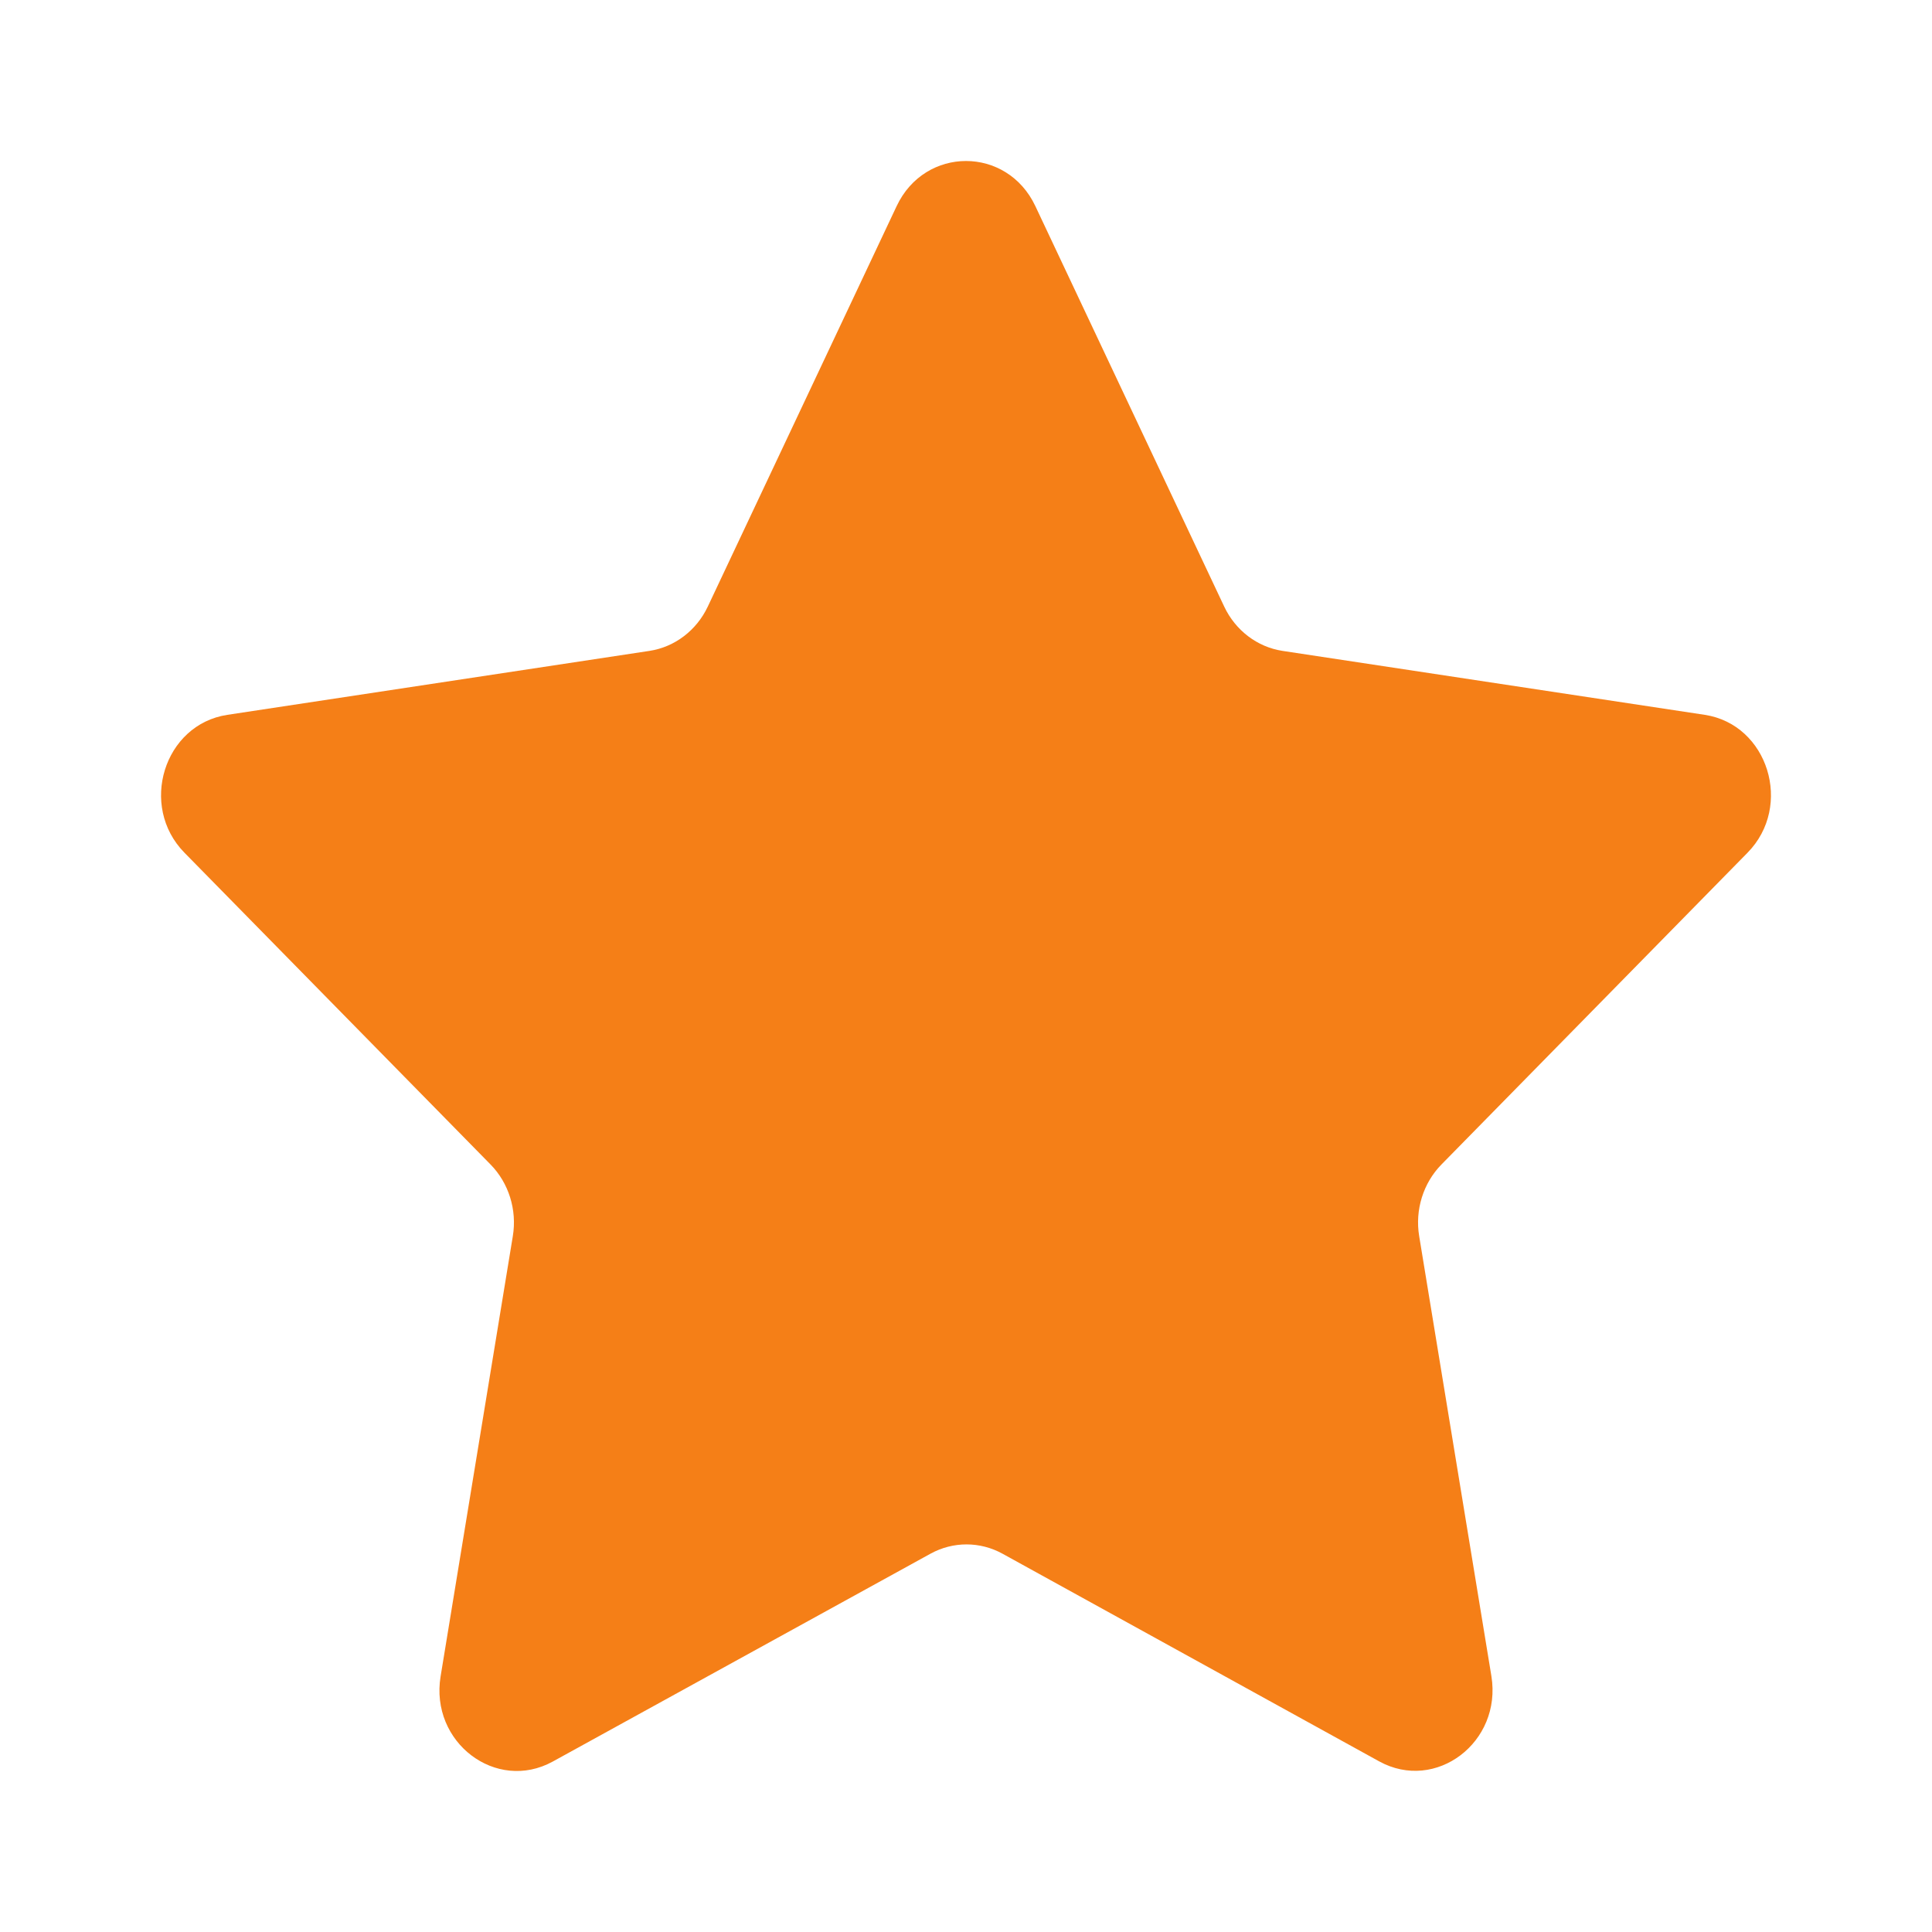
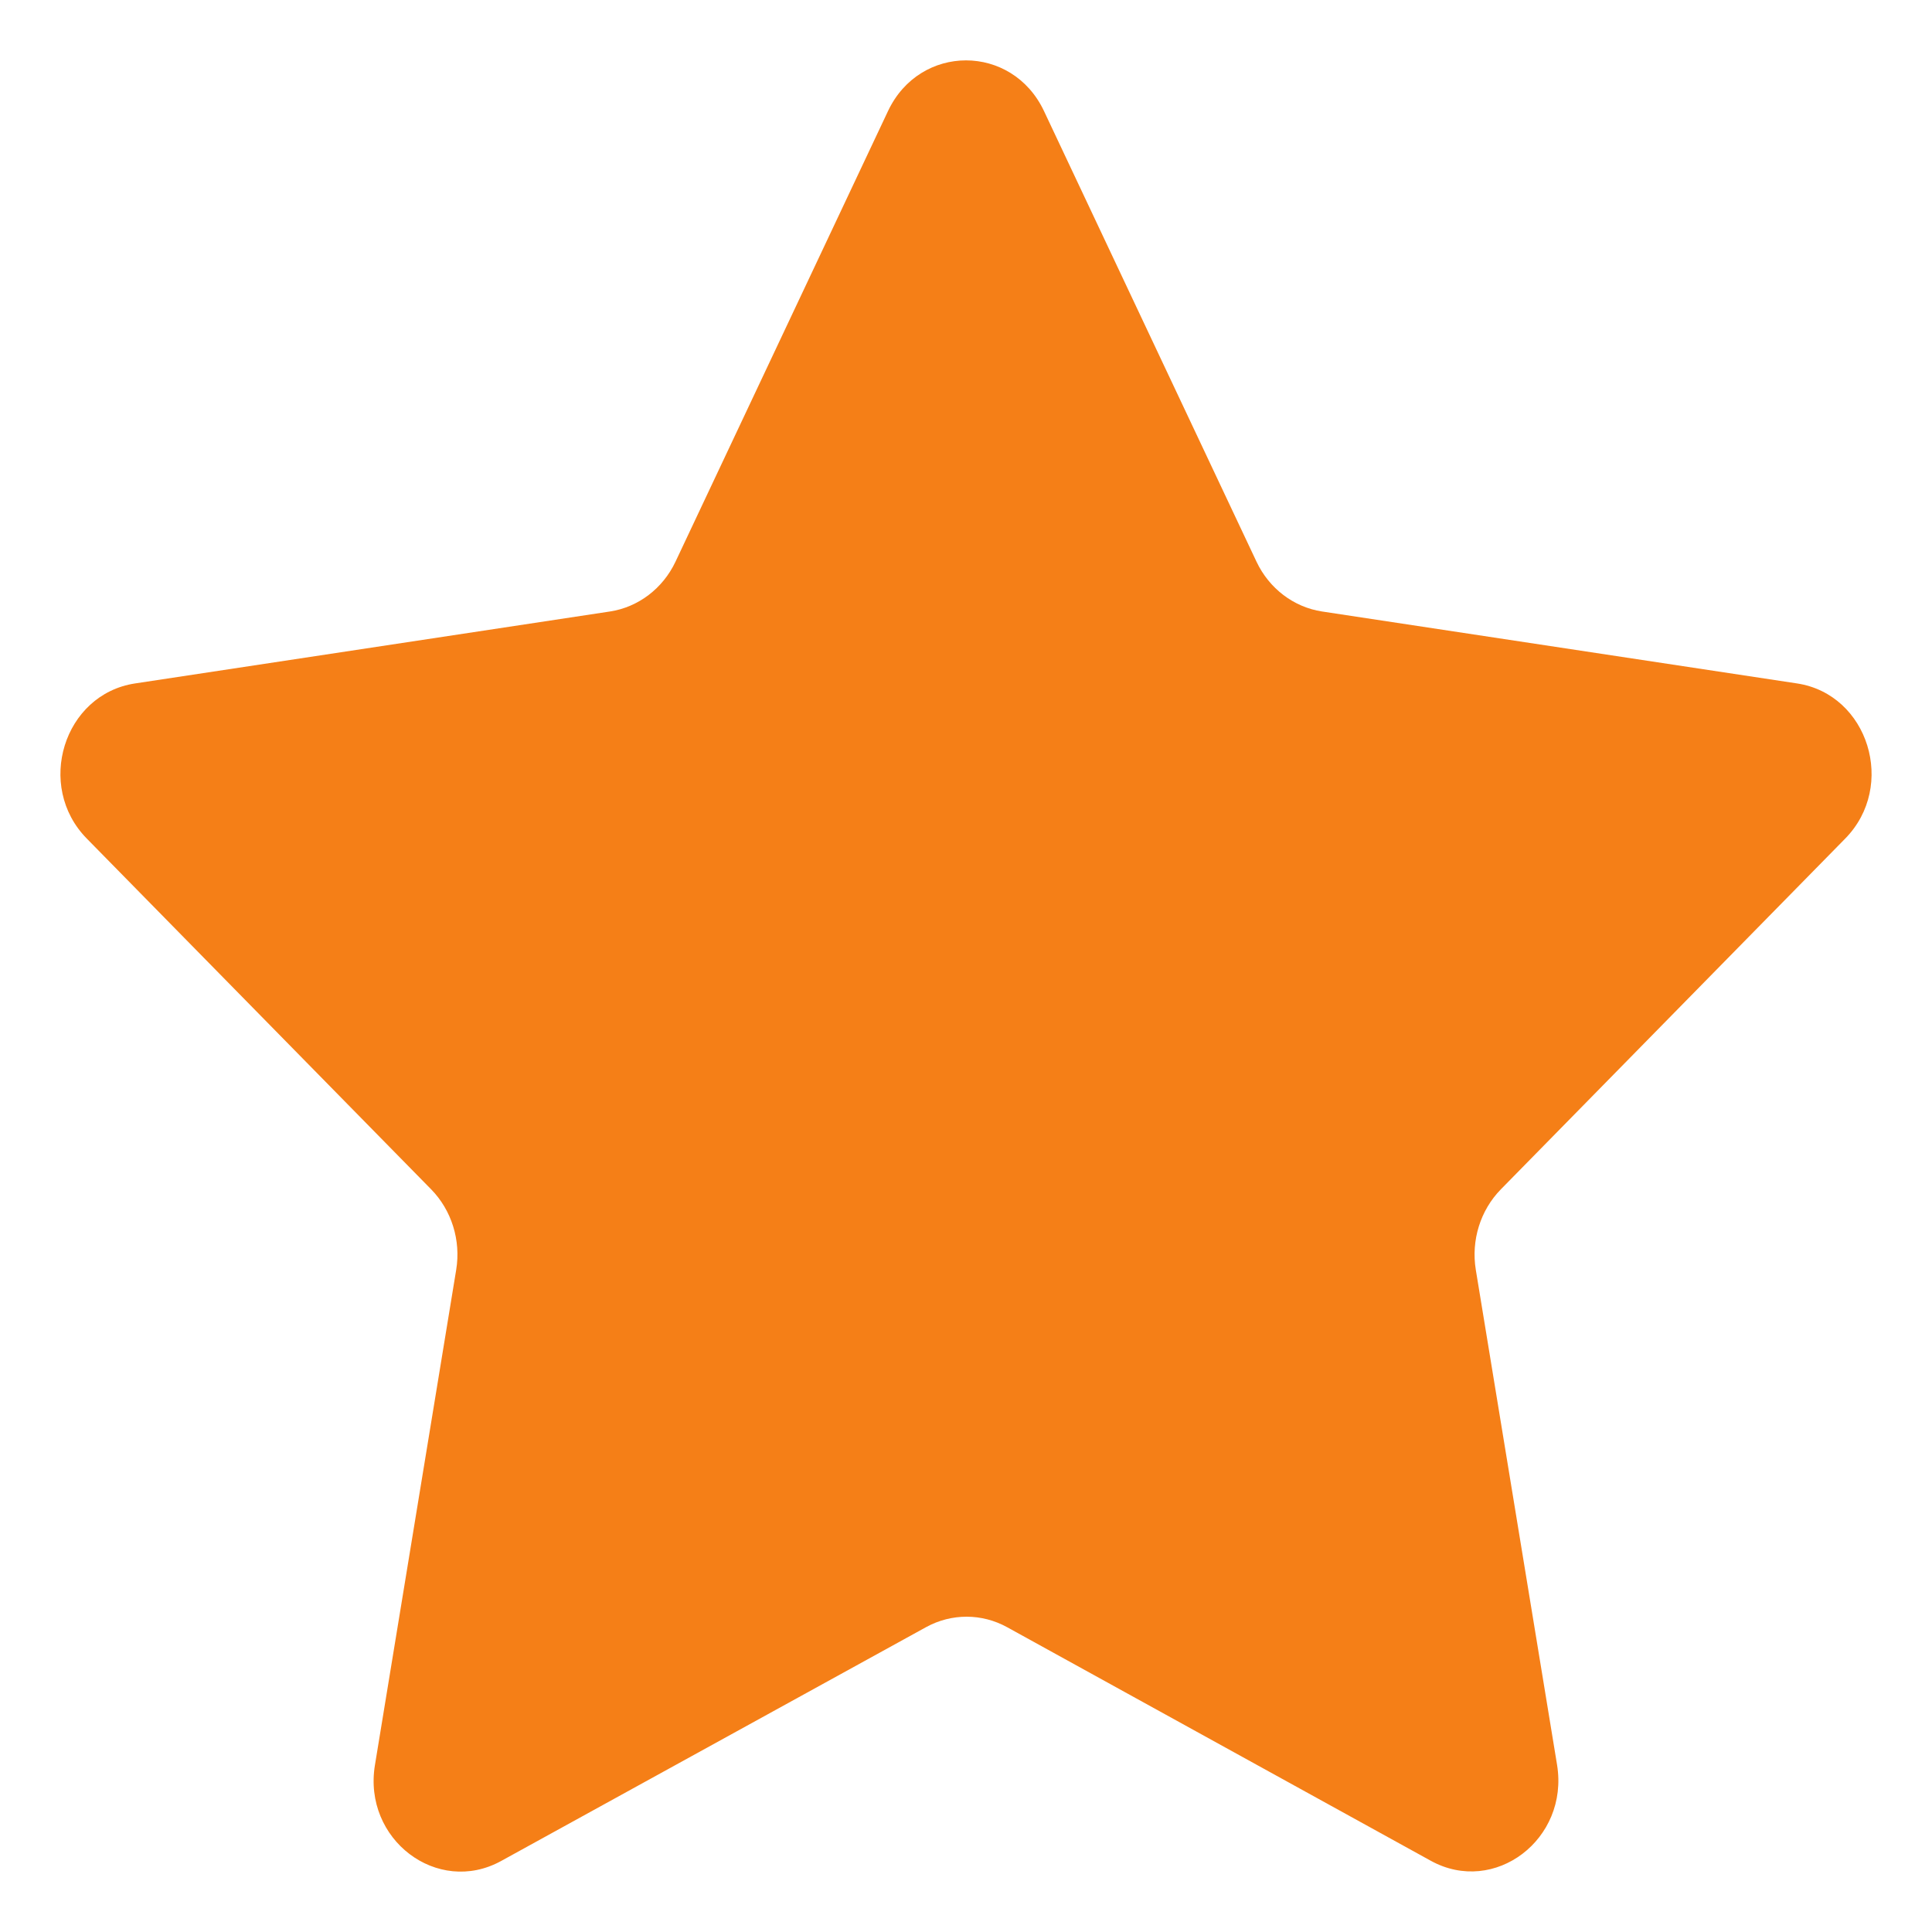
- <svg xmlns="http://www.w3.org/2000/svg" width="18" height="18" viewBox="0 0 18 18" fill="none">
-   <path fill-rule="evenodd" clip-rule="evenodd" d="M9.341 14.476C9.131 14.36 8.88 14.36 8.67 14.475L5.15 16.412C4.622 16.702 4.004 16.233 4.105 15.618L4.778 11.516C4.818 11.272 4.74 11.022 4.57 10.849L1.719 7.945C1.291 7.51 1.527 6.75 2.118 6.66L6.052 6.064C6.286 6.028 6.489 5.874 6.594 5.652L8.354 1.92C8.618 1.36 9.382 1.36 9.646 1.92L11.406 5.652C11.511 5.874 11.714 6.028 11.948 6.064L15.883 6.66C16.473 6.75 16.709 7.51 16.281 7.945L13.43 10.849C13.26 11.022 13.182 11.272 13.222 11.516L13.895 15.616C13.995 16.232 13.377 16.701 12.849 16.41L9.341 14.476Z" fill="#F57F17" />
+ <svg xmlns="http://www.w3.org/2000/svg" width="16" height="16" viewBox="0 0 16 16" fill="none">
+   <path fill-rule="evenodd" clip-rule="evenodd" d="M8.341 13.476C8.131 13.36 7.88 13.36 7.67 13.475L4.15 15.412C3.622 15.702 3.004 15.233 3.105 14.618L3.778 10.516C3.818 10.272 3.74 10.022 3.57 9.849L0.719 6.945C0.291 6.51 0.527 5.75 1.118 5.66L5.052 5.064C5.286 5.028 5.489 4.874 5.594 4.652L7.354 0.92C7.618 0.36 8.382 0.36 8.646 0.92L10.406 4.652C10.511 4.874 10.714 5.028 10.948 5.064L14.883 5.66C15.473 5.75 15.709 6.51 15.281 6.945L12.43 9.849C12.26 10.022 12.182 10.272 12.222 10.516L12.895 14.616C12.995 15.232 12.377 15.701 11.849 15.41L8.341 13.476Z" fill="#F57F17" />
</svg>
